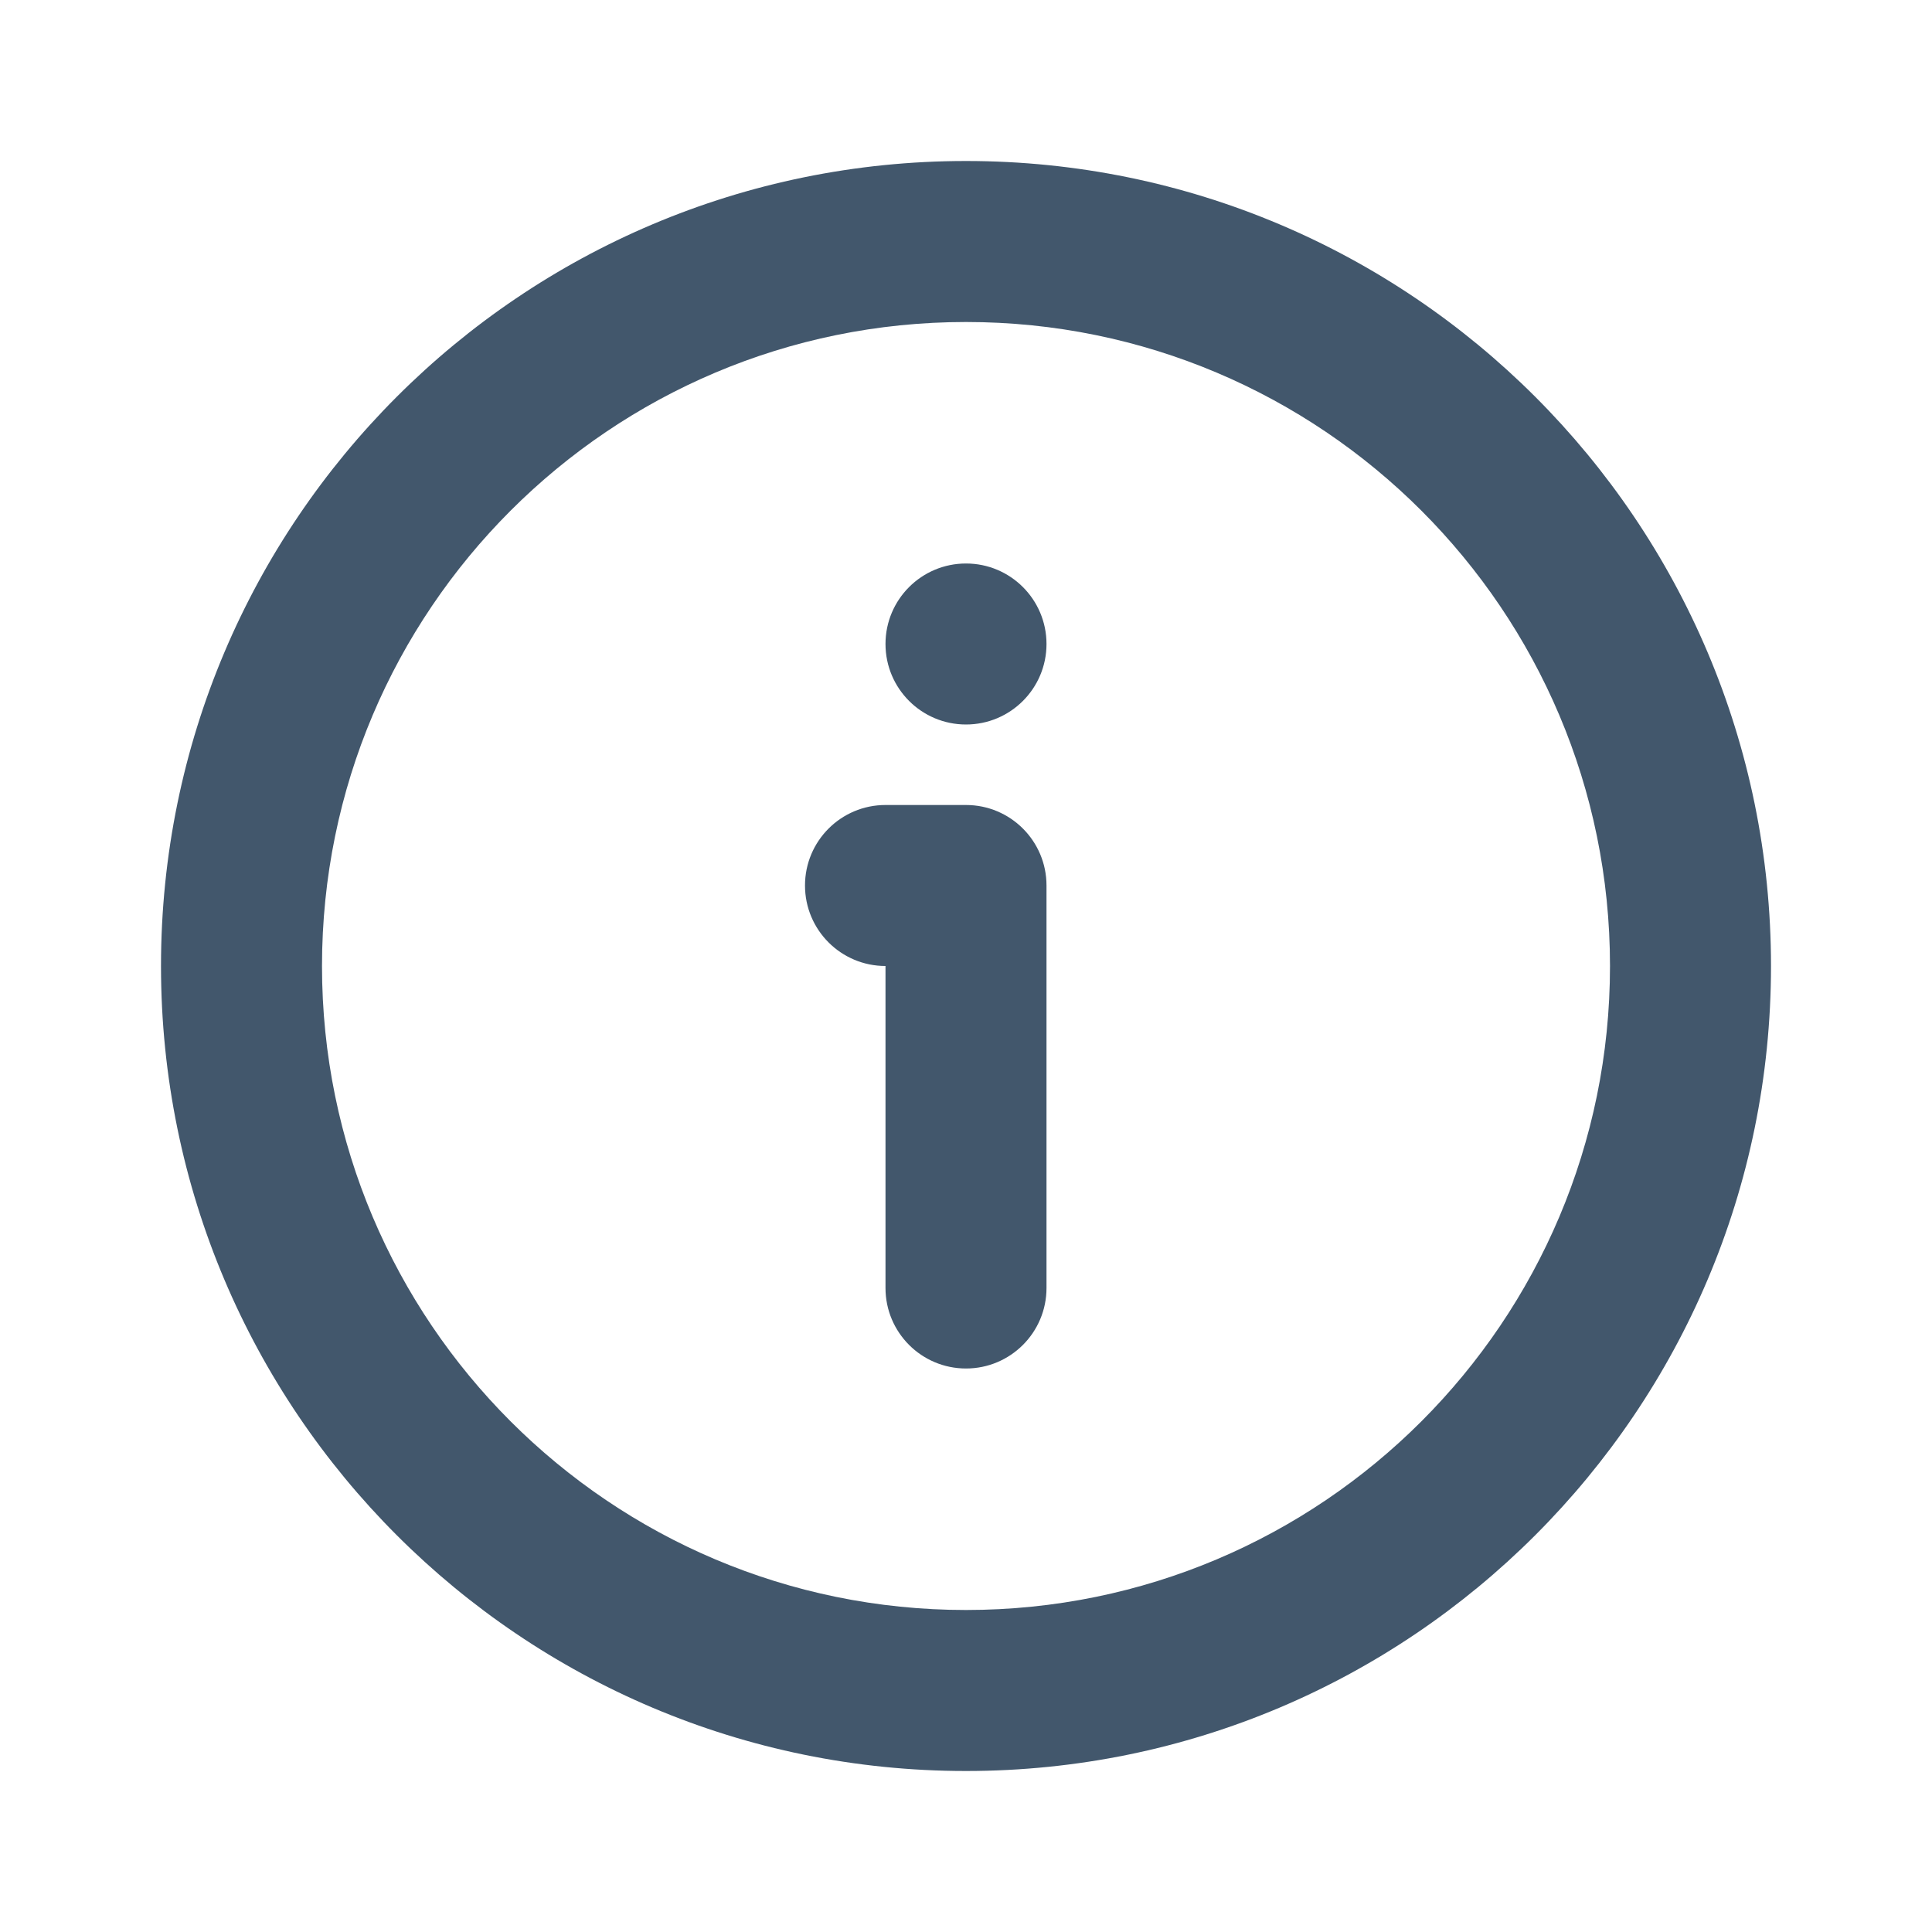
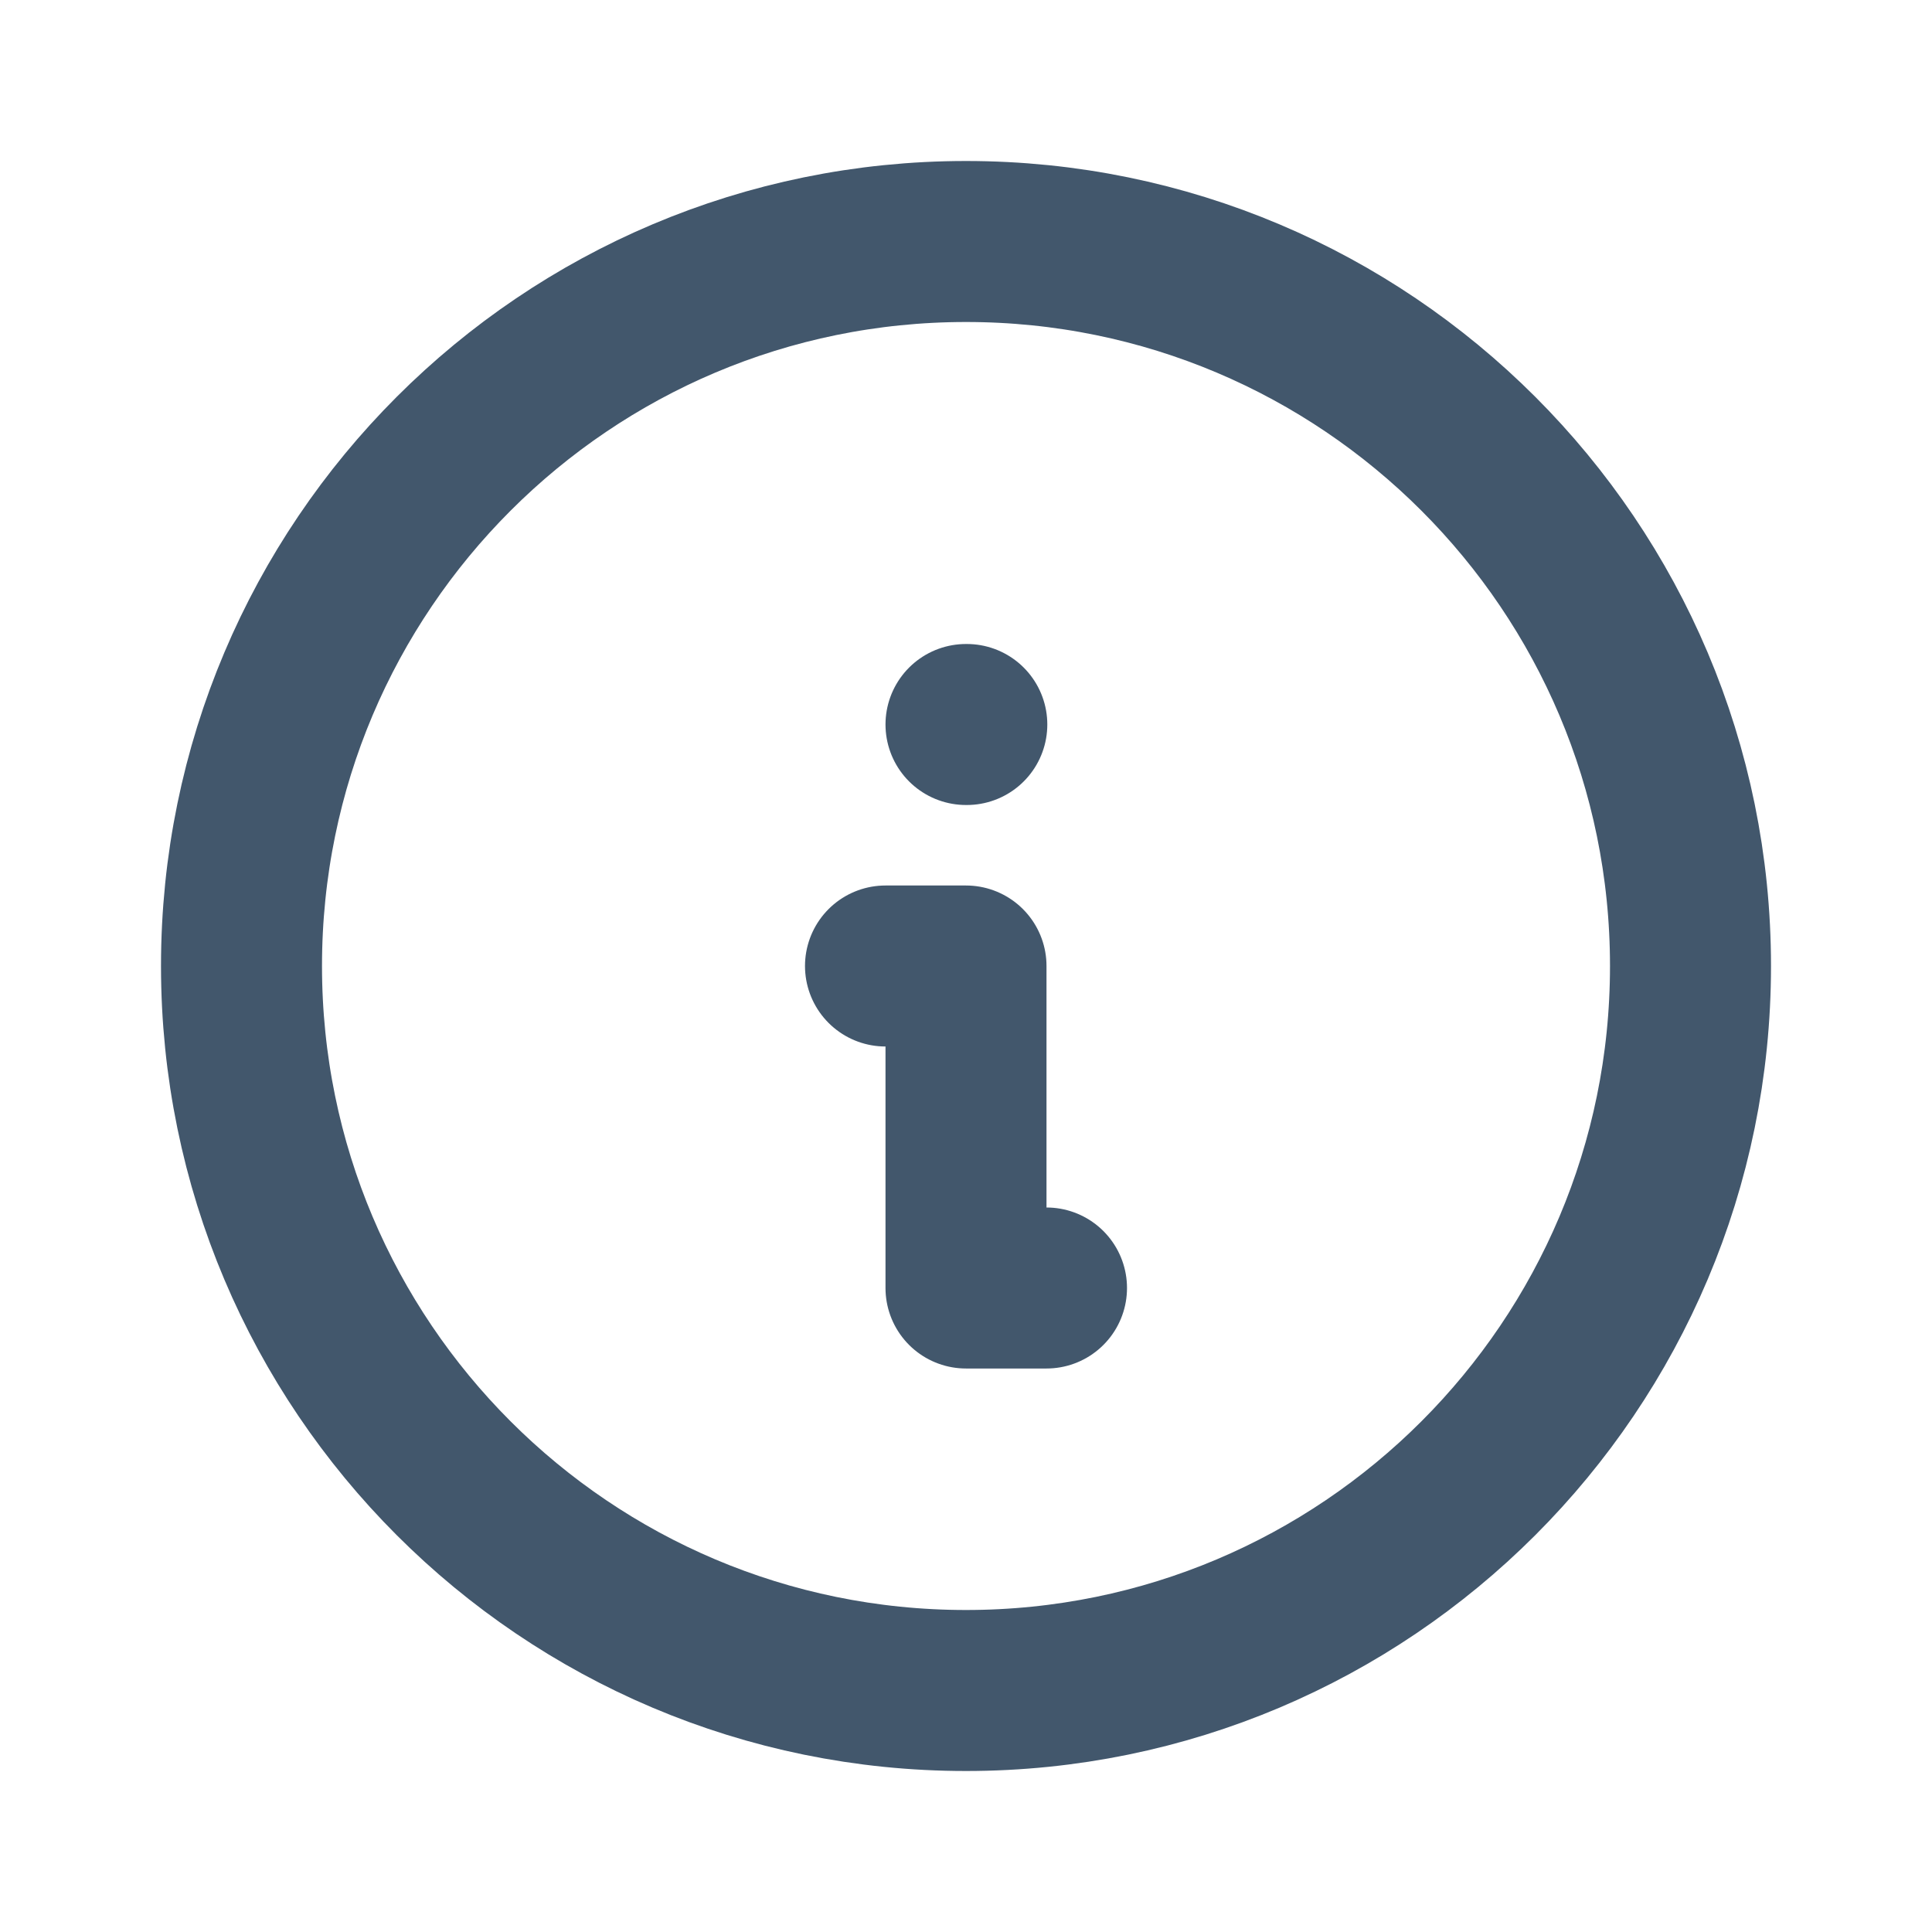
- <svg xmlns="http://www.w3.org/2000/svg" fill="none" viewBox="0 0 24 24">
-   <path fill="rgb(66,87,108)" fill-rule="evenodd" d="M12 4a8 8 0 1 0 0 16 8 8 0 0 0 0-16ZM2 12C2 6.477 6.477 2 12 2s10 4.477 10 10-4.477 10-10 10S2 17.523 2 12Zm8-1a1 1 0 0 1 1-1h1a1 1 0 0 1 1 1v5a1 1 0 1 1-2 0v-4a1 1 0 0 1-1-1Zm1-3a1 1 0 1 0 2 0 1 1 0 0 0-2 0Z" clip-rule="evenodd" />
+ <svg xmlns="http://www.w3.org/2000/svg" viewBox="0 0 24 24" fill="none" stroke="rgb(66,87,108)" stroke-width="2" stroke-linecap="round" stroke-linejoin="round">
+   <path d="M3 12a9 9 0 1 0 18 0 9 9 0 0 0-18 0" />
+   <path d="M12 9h.01" />
+   <path d="M11 12h1v4h1" />
</svg>
